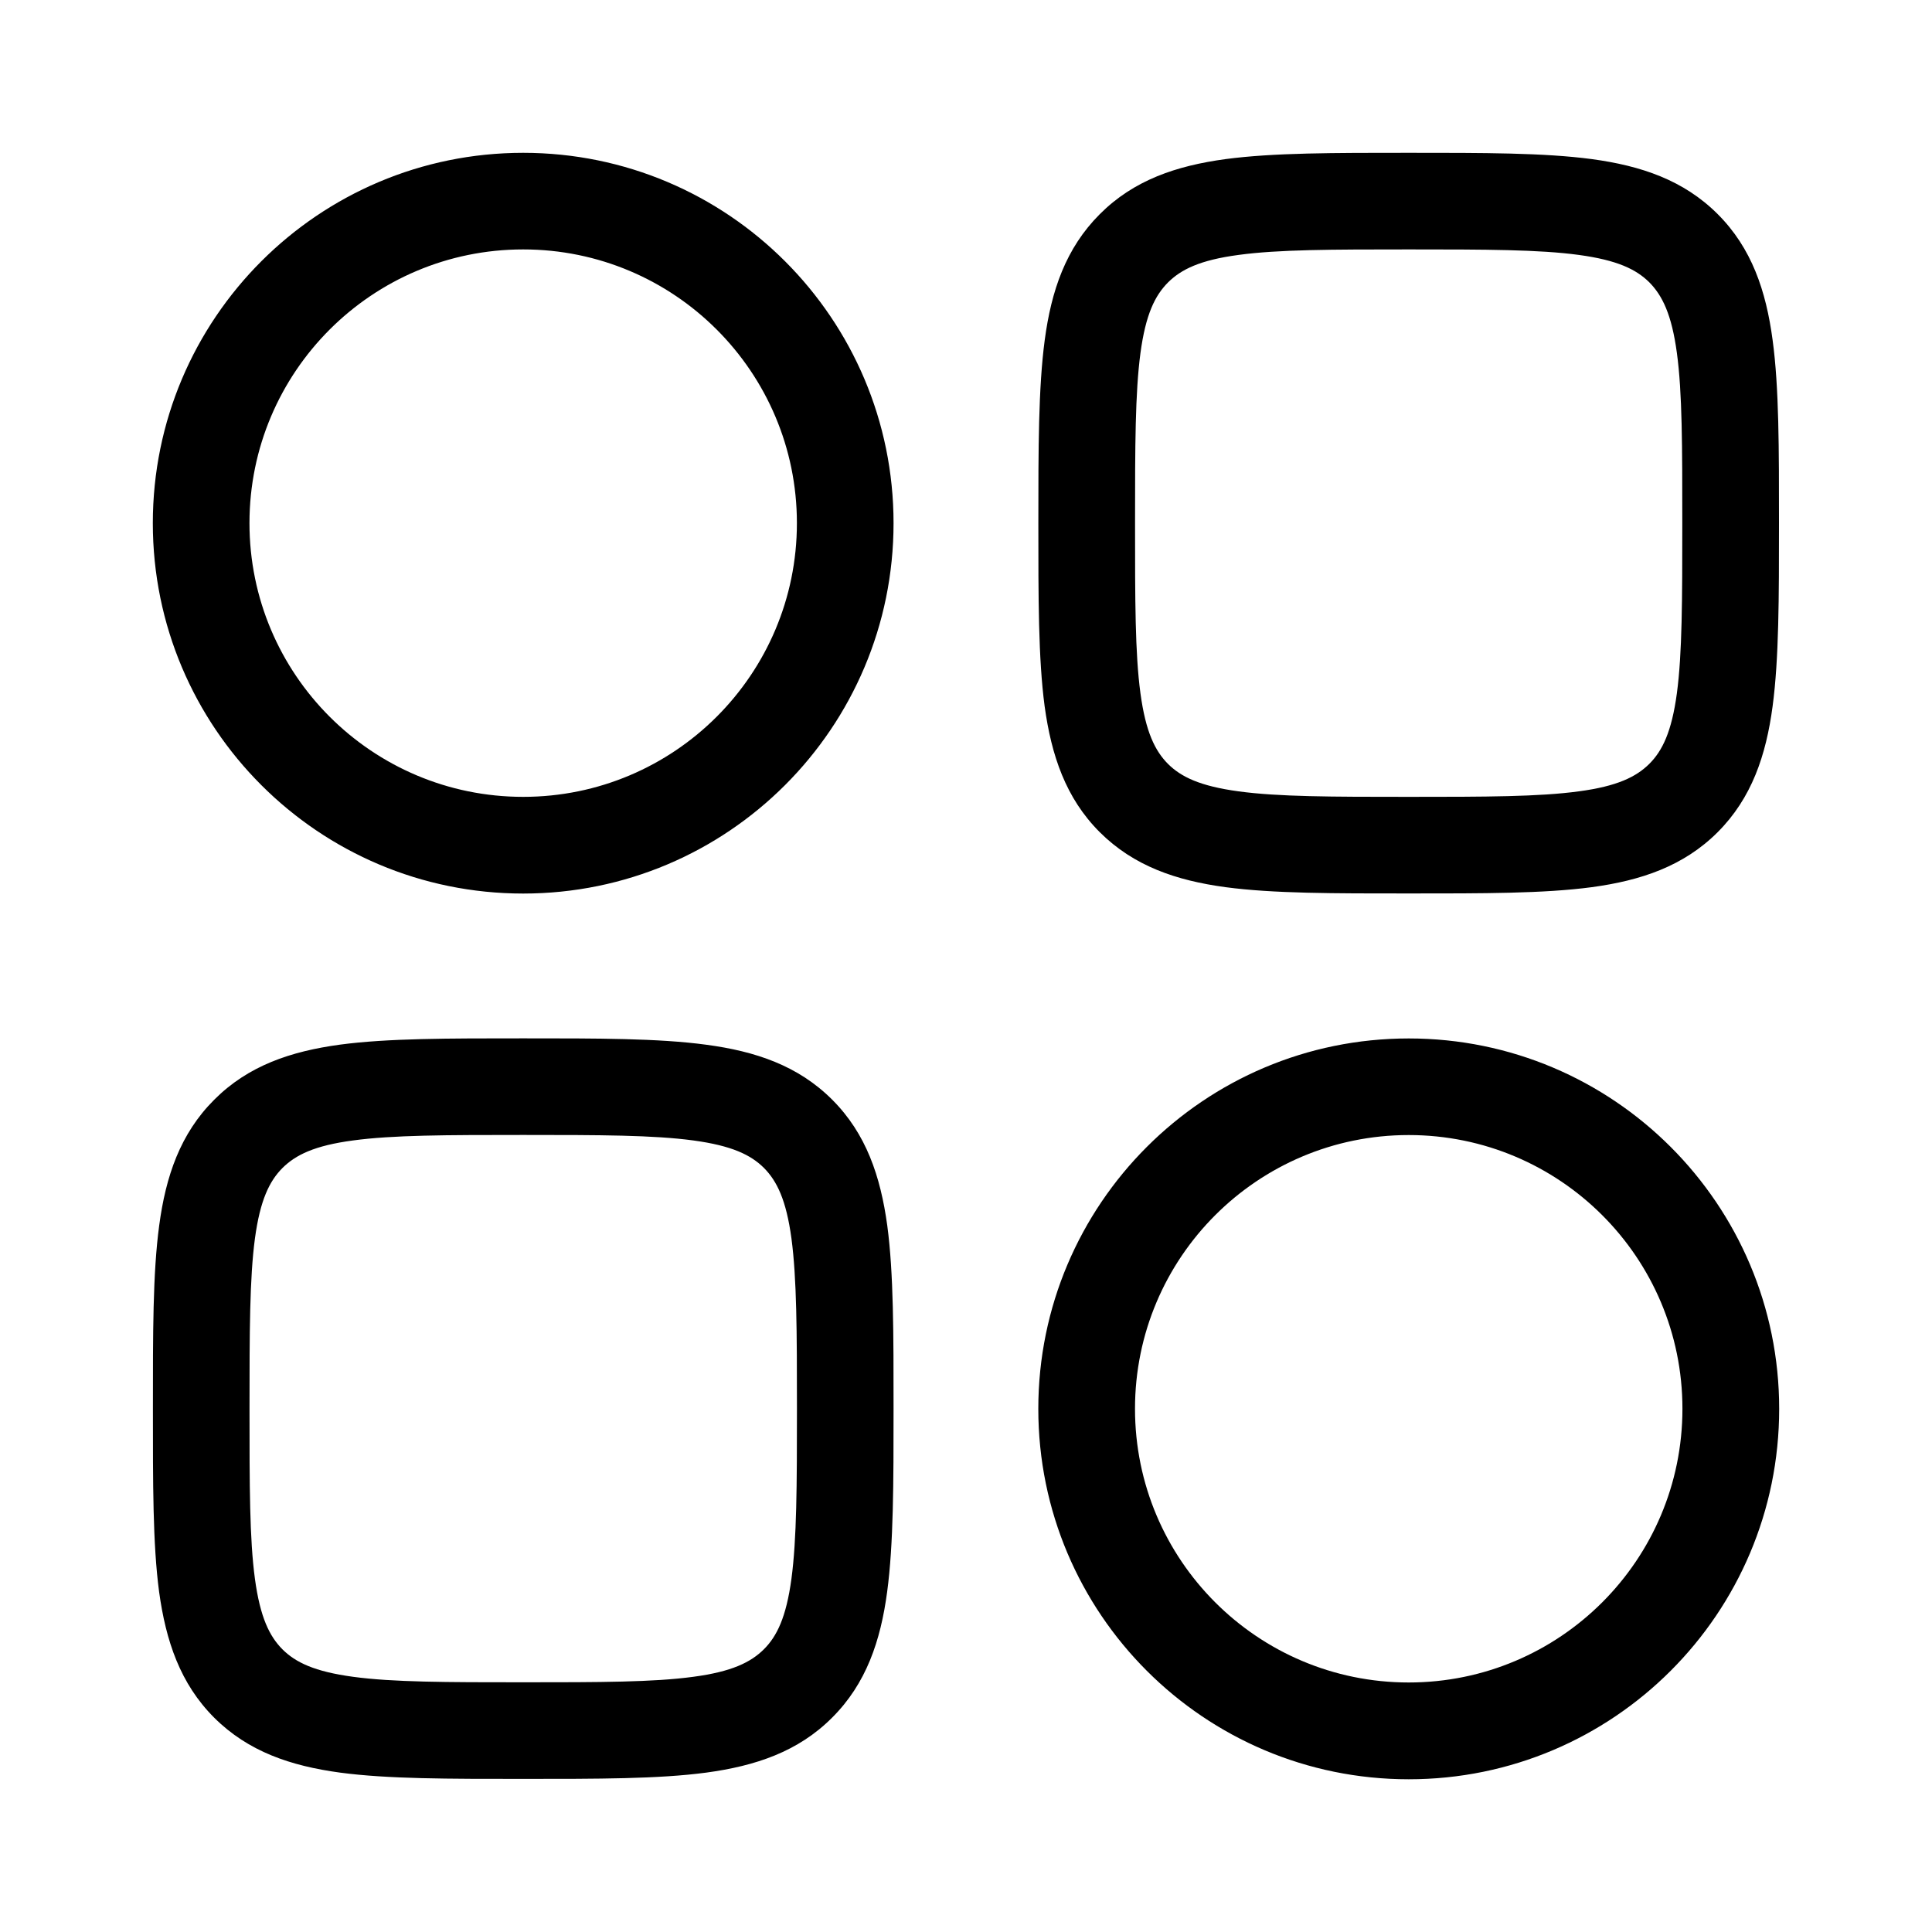
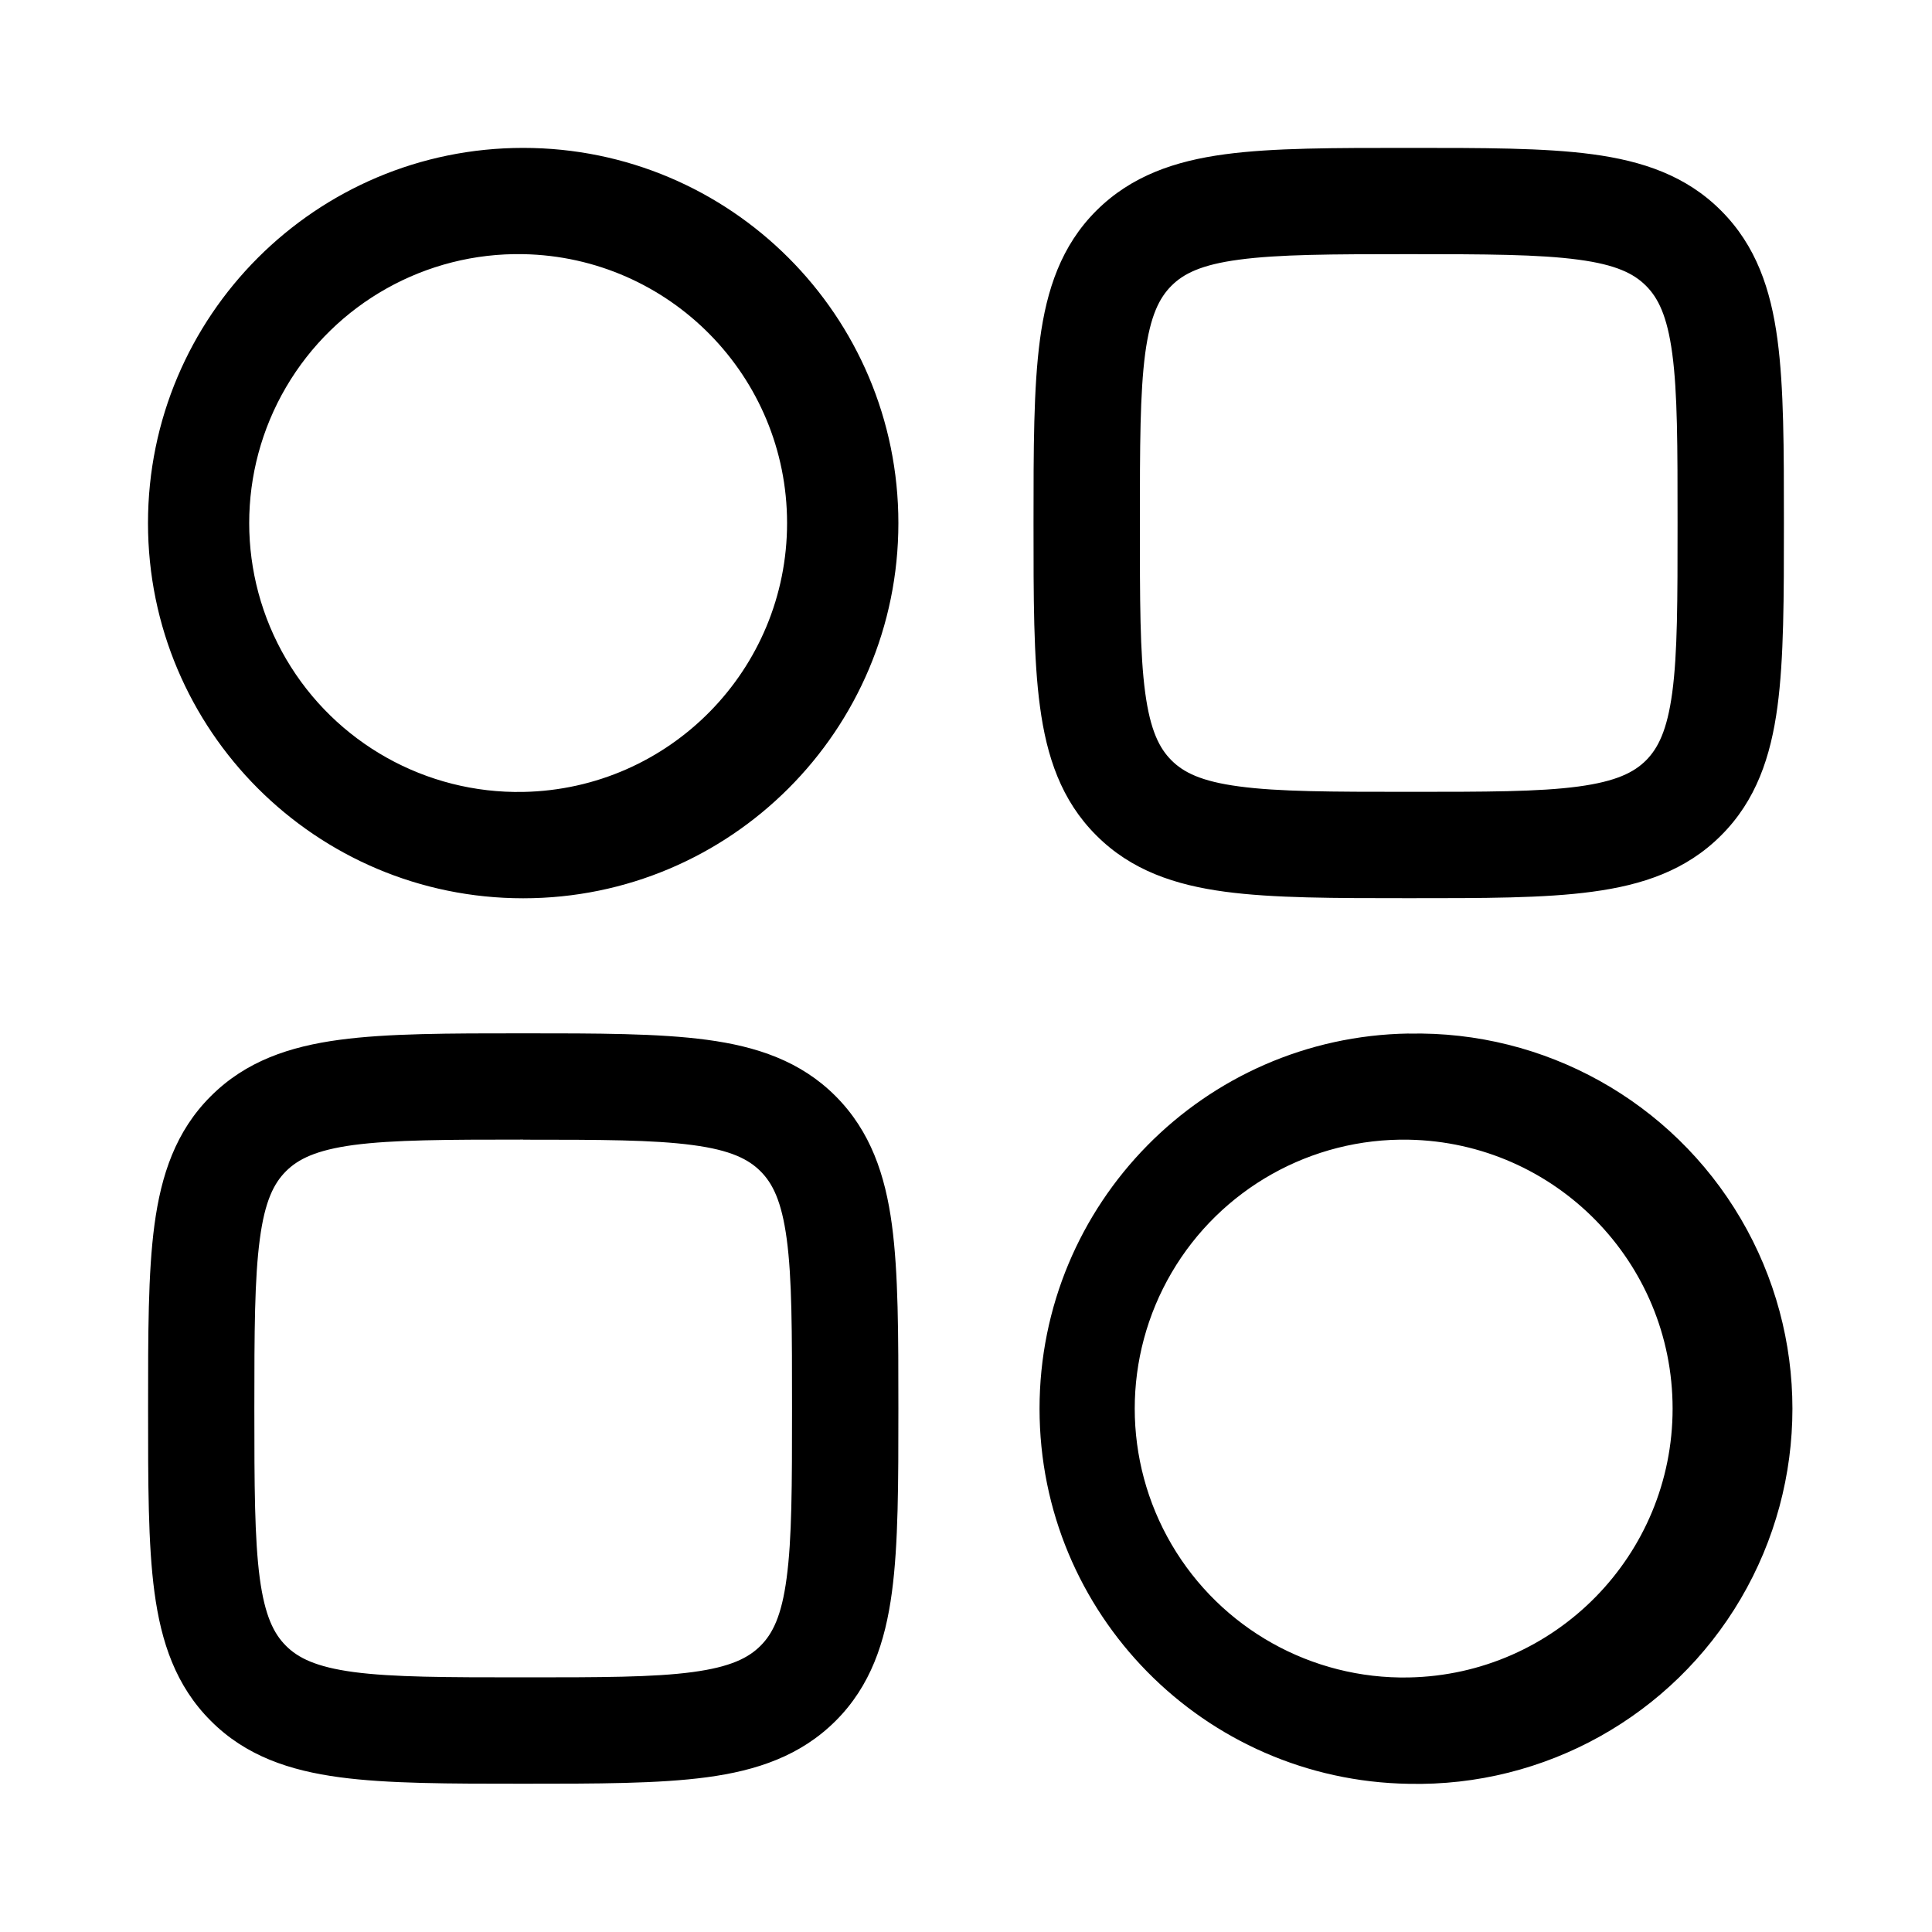
<svg xmlns="http://www.w3.org/2000/svg" width="20" height="20" fill="currentColor">
-   <path fill="currentColor" fill-rule="evenodd" d="M14.584 10.75a3.834 3.834 0 1 1-.001 7.669 3.834 3.834 0 0 1 0-7.669m0 1a2.833 2.833 0 1 0 0 5.667 2.833 2.833 0 0 0 0-5.667m-9.167-1.001c.771 0 1.4-.001 1.895.066.51.068.951.216 1.304.569.352.352.5.793.57 1.303.066.494.065 1.124.065 1.895 0 .772 0 1.4-.066 1.895-.068.51-.217.952-.57 1.304-.352.353-.794.5-1.303.569-.495.066-1.124.065-1.895.065-.772 0-1.401.001-1.896-.065-.509-.069-.95-.217-1.303-.569-.352-.352-.5-.794-.57-1.303-.066-.495-.064-1.124-.064-1.896s-.002-1.4.065-1.896c.068-.509.217-.95.57-1.302.352-.353.793-.501 1.302-.57.495-.066 1.124-.065 1.896-.065m0 1c-.8 0-1.35.001-1.762.057-.399.053-.594.15-.73.285-.135.136-.231.331-.285.73-.055.412-.056.962-.056 1.761 0 .8 0 1.349.056 1.762.054.398.15.594.285.73.136.135.331.23.73.284.413.056.962.057 1.762.057s1.35-.001 1.762-.057c.398-.053.594-.15.73-.285.135-.135.231-.331.285-.73.055-.412.057-.961.057-1.761s-.002-1.349-.057-1.762c-.054-.398-.15-.594-.285-.73-.136-.135-.332-.23-.73-.284-.413-.056-.963-.057-1.762-.057m0-10.167a3.834 3.834 0 1 1 0 7.668 3.834 3.834 0 0 1 0-7.668m0 1a2.833 2.833 0 1 0 0 5.667 2.833 2.833 0 0 0 0-5.667m9.167-1c.771 0 1.4-.001 1.895.065.51.069.951.217 1.304.57.352.352.5.794.568 1.303.067.494.066 1.124.066 1.895s0 1.4-.066 1.896c-.068.509-.216.95-.568 1.303-.353.353-.795.501-1.304.57-.495.066-1.124.065-1.896.065s-1.4.001-1.895-.065c-.51-.069-.95-.218-1.303-.57-.352-.352-.5-.794-.57-1.303-.066-.495-.065-1.125-.065-1.896s0-1.4.066-1.895c.068-.51.217-.95.57-1.303.352-.353.793-.501 1.302-.57.495-.066 1.124-.065 1.896-.065m0 1c-.8 0-1.35.001-1.762.057-.399.053-.594.15-.73.285-.135.136-.231.33-.285.73-.055.412-.056.961-.056 1.761s0 1.35.056 1.763c.054.398.15.594.285.73.136.135.332.23.73.284.412.056.962.057 1.761.057.8 0 1.35-.001 1.762-.057.398-.053.594-.15.73-.285.135-.135.231-.331.285-.73.055-.412.056-.962.056-1.762s0-1.349-.056-1.762c-.054-.398-.15-.593-.285-.73-.136-.135-.332-.23-.73-.284-.413-.056-.962-.057-1.762-.057" clip-rule="evenodd" />
+   <path fill="currentColor" fill-rule="evenodd" d="M14.583 10.7a3.884 3.884 0 1 1 0 7.766 3.884 3.884 0 0 1 0-7.767m0 1.099a2.784 2.784 0 1 0 .001 5.567 2.784 2.784 0 0 0-.001-5.567m-9.167-1.101c.77 0 1.403 0 1.902.067.515.069.97.22 1.332.583s.514.817.583 1.332c.067.499.067 1.132.067 1.902s0 1.403-.067 1.902c-.069.515-.22.97-.583 1.332s-.817.514-1.332.583c-.499.067-1.132.067-1.902.067s-1.403 0-1.901-.067c-.515-.069-.97-.22-1.332-.583-.364-.363-.515-.817-.584-1.332-.067-.499-.066-1.132-.066-1.902s-.001-1.403.066-1.902c.069-.515.22-.97.584-1.332.363-.363.817-.514 1.332-.583.498-.067 1.131-.067 1.901-.067m0 1.1c-.8 0-1.346.002-1.755.056-.392.053-.576.147-.701.272s-.218.308-.27.7c-.055.409-.057.955-.057 1.756s.002 1.347.056 1.756c.053.392.146.575.271.7s.309.219.701.272c.409.054.954.055 1.755.055s1.347 0 1.756-.055c.392-.053.576-.147.701-.272s.218-.308.27-.7c.055-.409.056-.955.056-1.756s0-1.347-.055-1.756c-.053-.392-.146-.575-.271-.7s-.309-.219-.701-.271c-.409-.055-.955-.056-1.756-.056m0-10.267a3.884 3.884 0 1 1 0 7.768 3.884 3.884 0 0 1 0-7.768m0 1.1a2.784 2.784 0 1 0 .001 5.567 2.784 2.784 0 0 0-.001-5.567m9.167-1.1c.77 0 1.403-.001 1.902.066.515.069.97.22 1.332.584.363.363.514.817.583 1.332.067.499.067 1.131.067 1.901s0 1.403-.067 1.902c-.069.515-.22.97-.583 1.332-.363.364-.817.514-1.332.583-.499.068-1.132.067-1.902.067s-1.403 0-1.902-.067c-.515-.069-.97-.22-1.332-.583-.364-.363-.514-.817-.583-1.332-.068-.499-.067-1.132-.067-1.902s0-1.402.067-1.901c.069-.515.22-.97.583-1.332s.817-.515 1.332-.584c.499-.067 1.132-.066 1.902-.066m0 1.1c-.8 0-1.347.002-1.756.057-.392.052-.575.145-.7.27s-.219.308-.272.701c-.054.409-.055.954-.055 1.755s0 1.347.055 1.756c.053.393.147.576.272.701s.308.218.7.27c.409.055.955.056 1.756.056s1.347 0 1.756-.055c.392-.053.575-.146.7-.27.125-.126.219-.31.272-.702.055-.409.055-.955.055-1.756 0-.8 0-1.346-.055-1.755-.053-.392-.147-.576-.272-.701s-.308-.218-.7-.27c-.409-.055-.955-.057-1.756-.057" clip-rule="evenodd" />
</svg>
